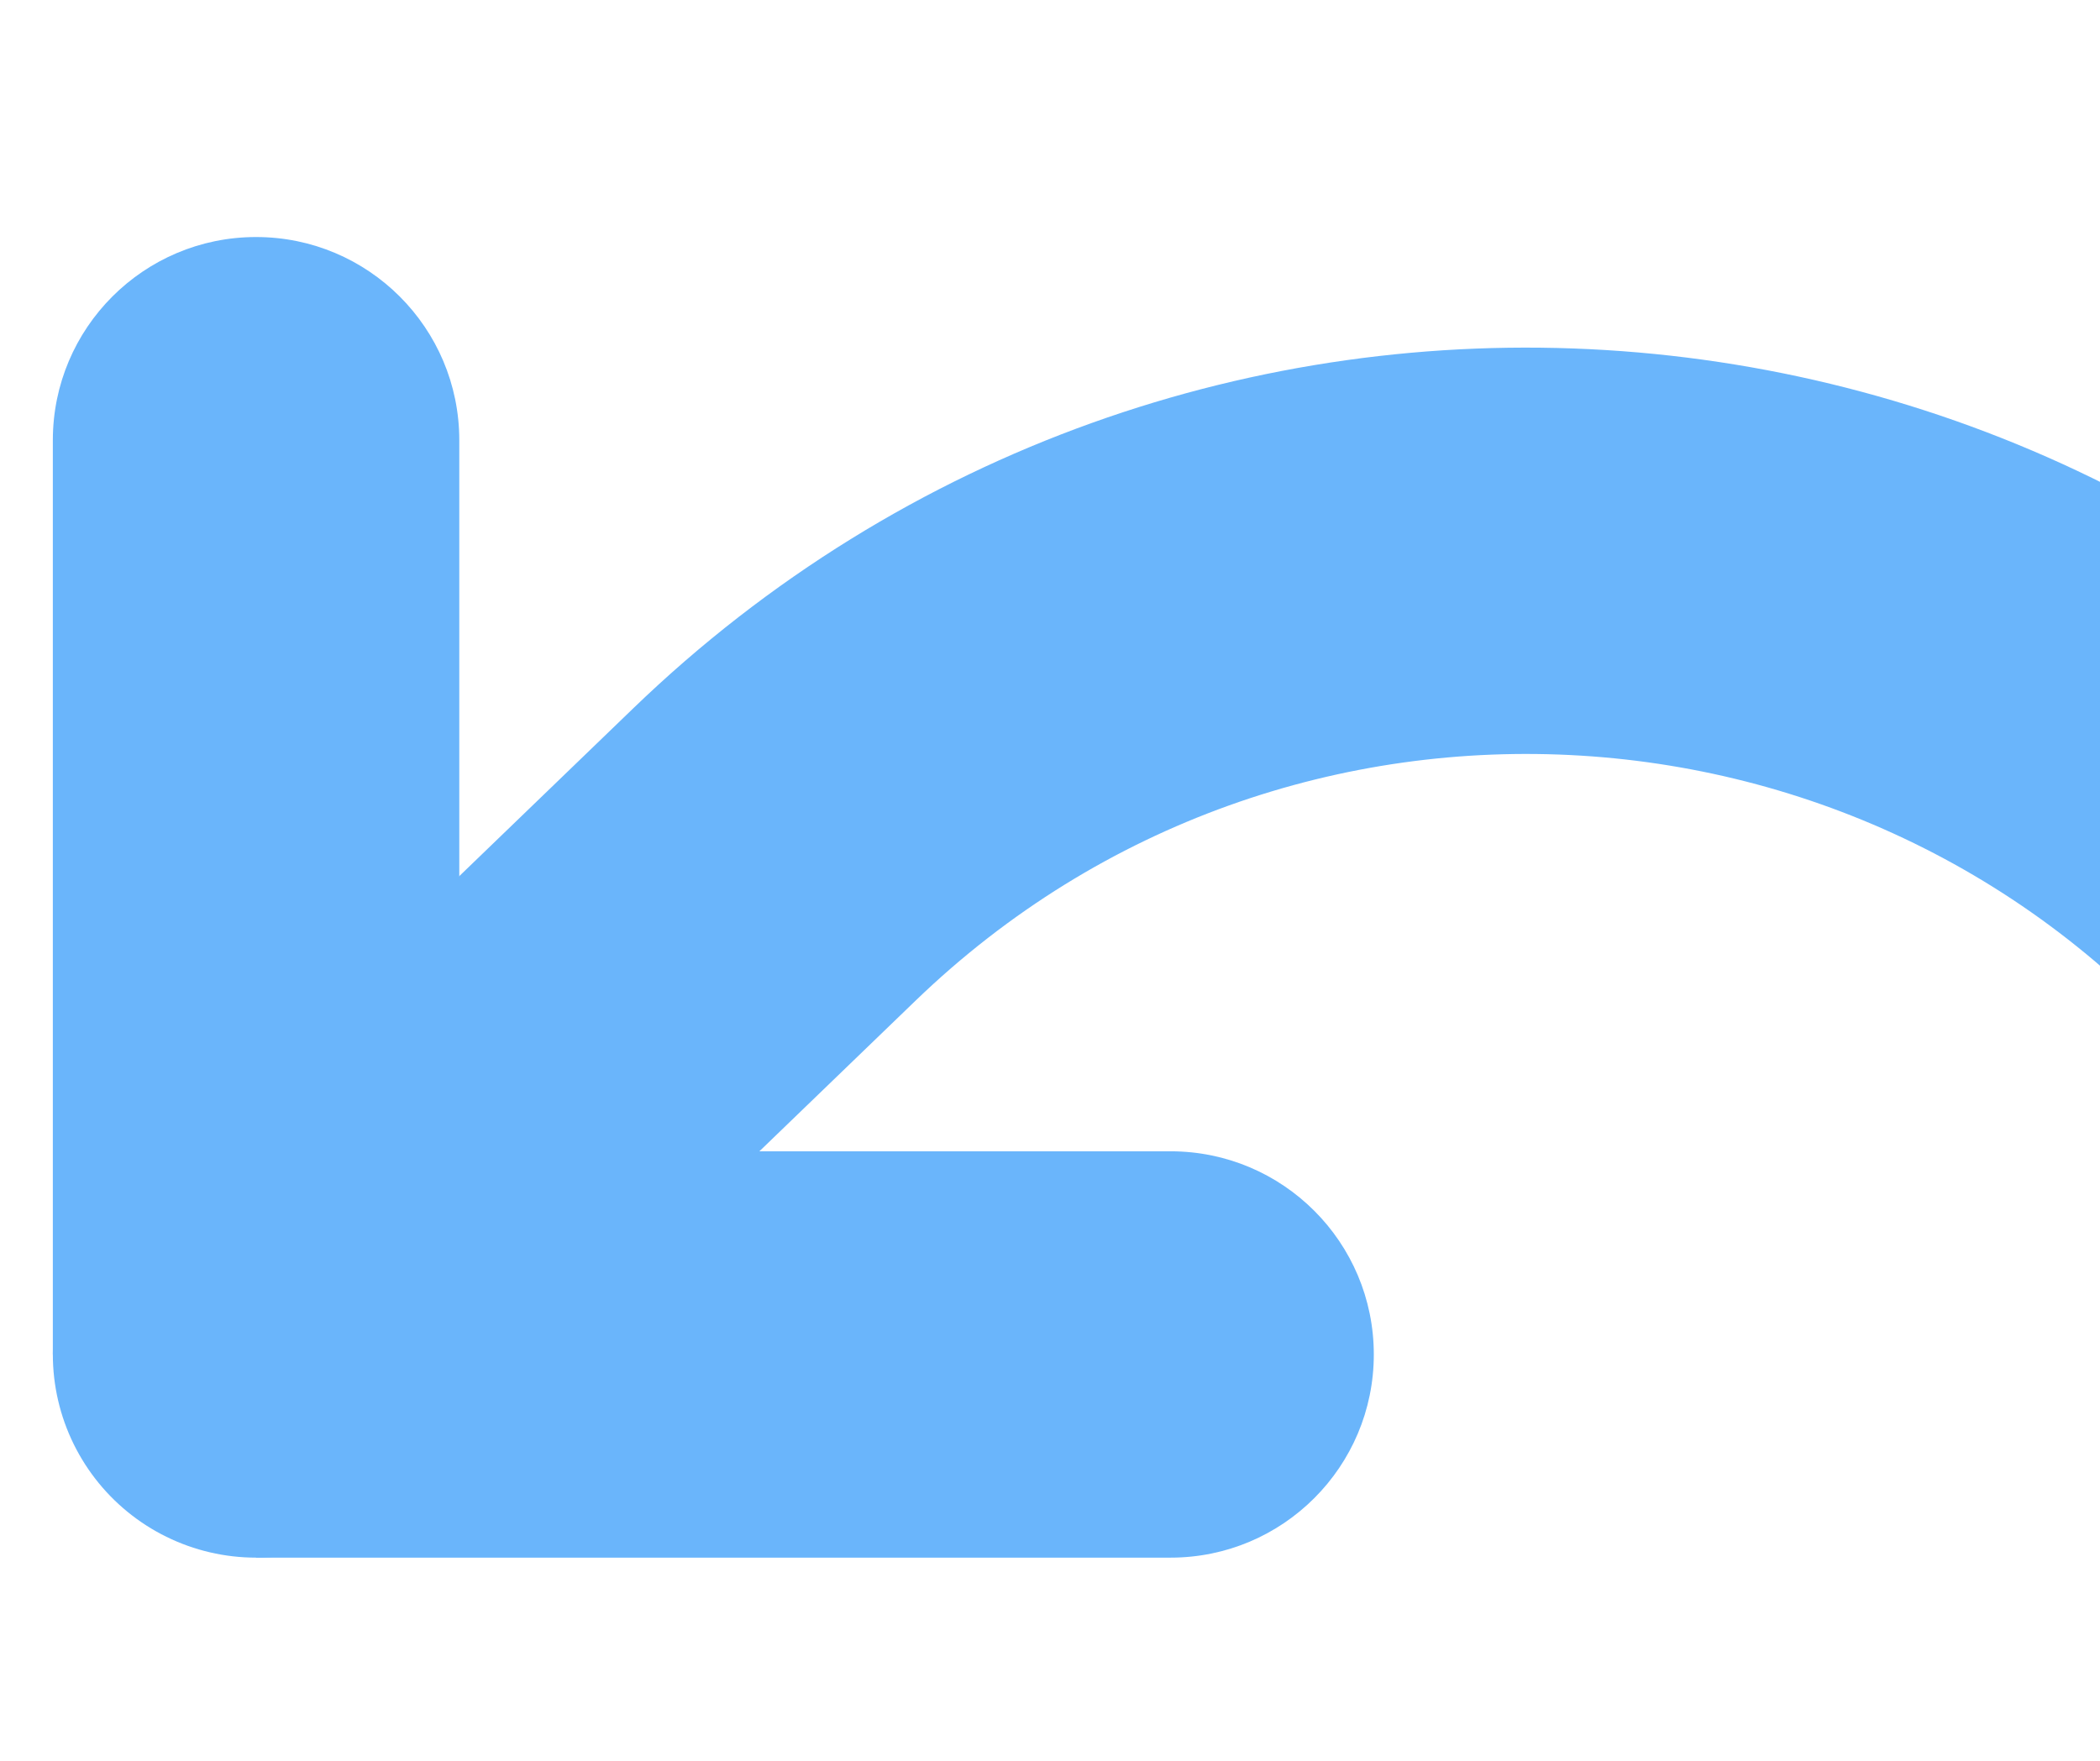
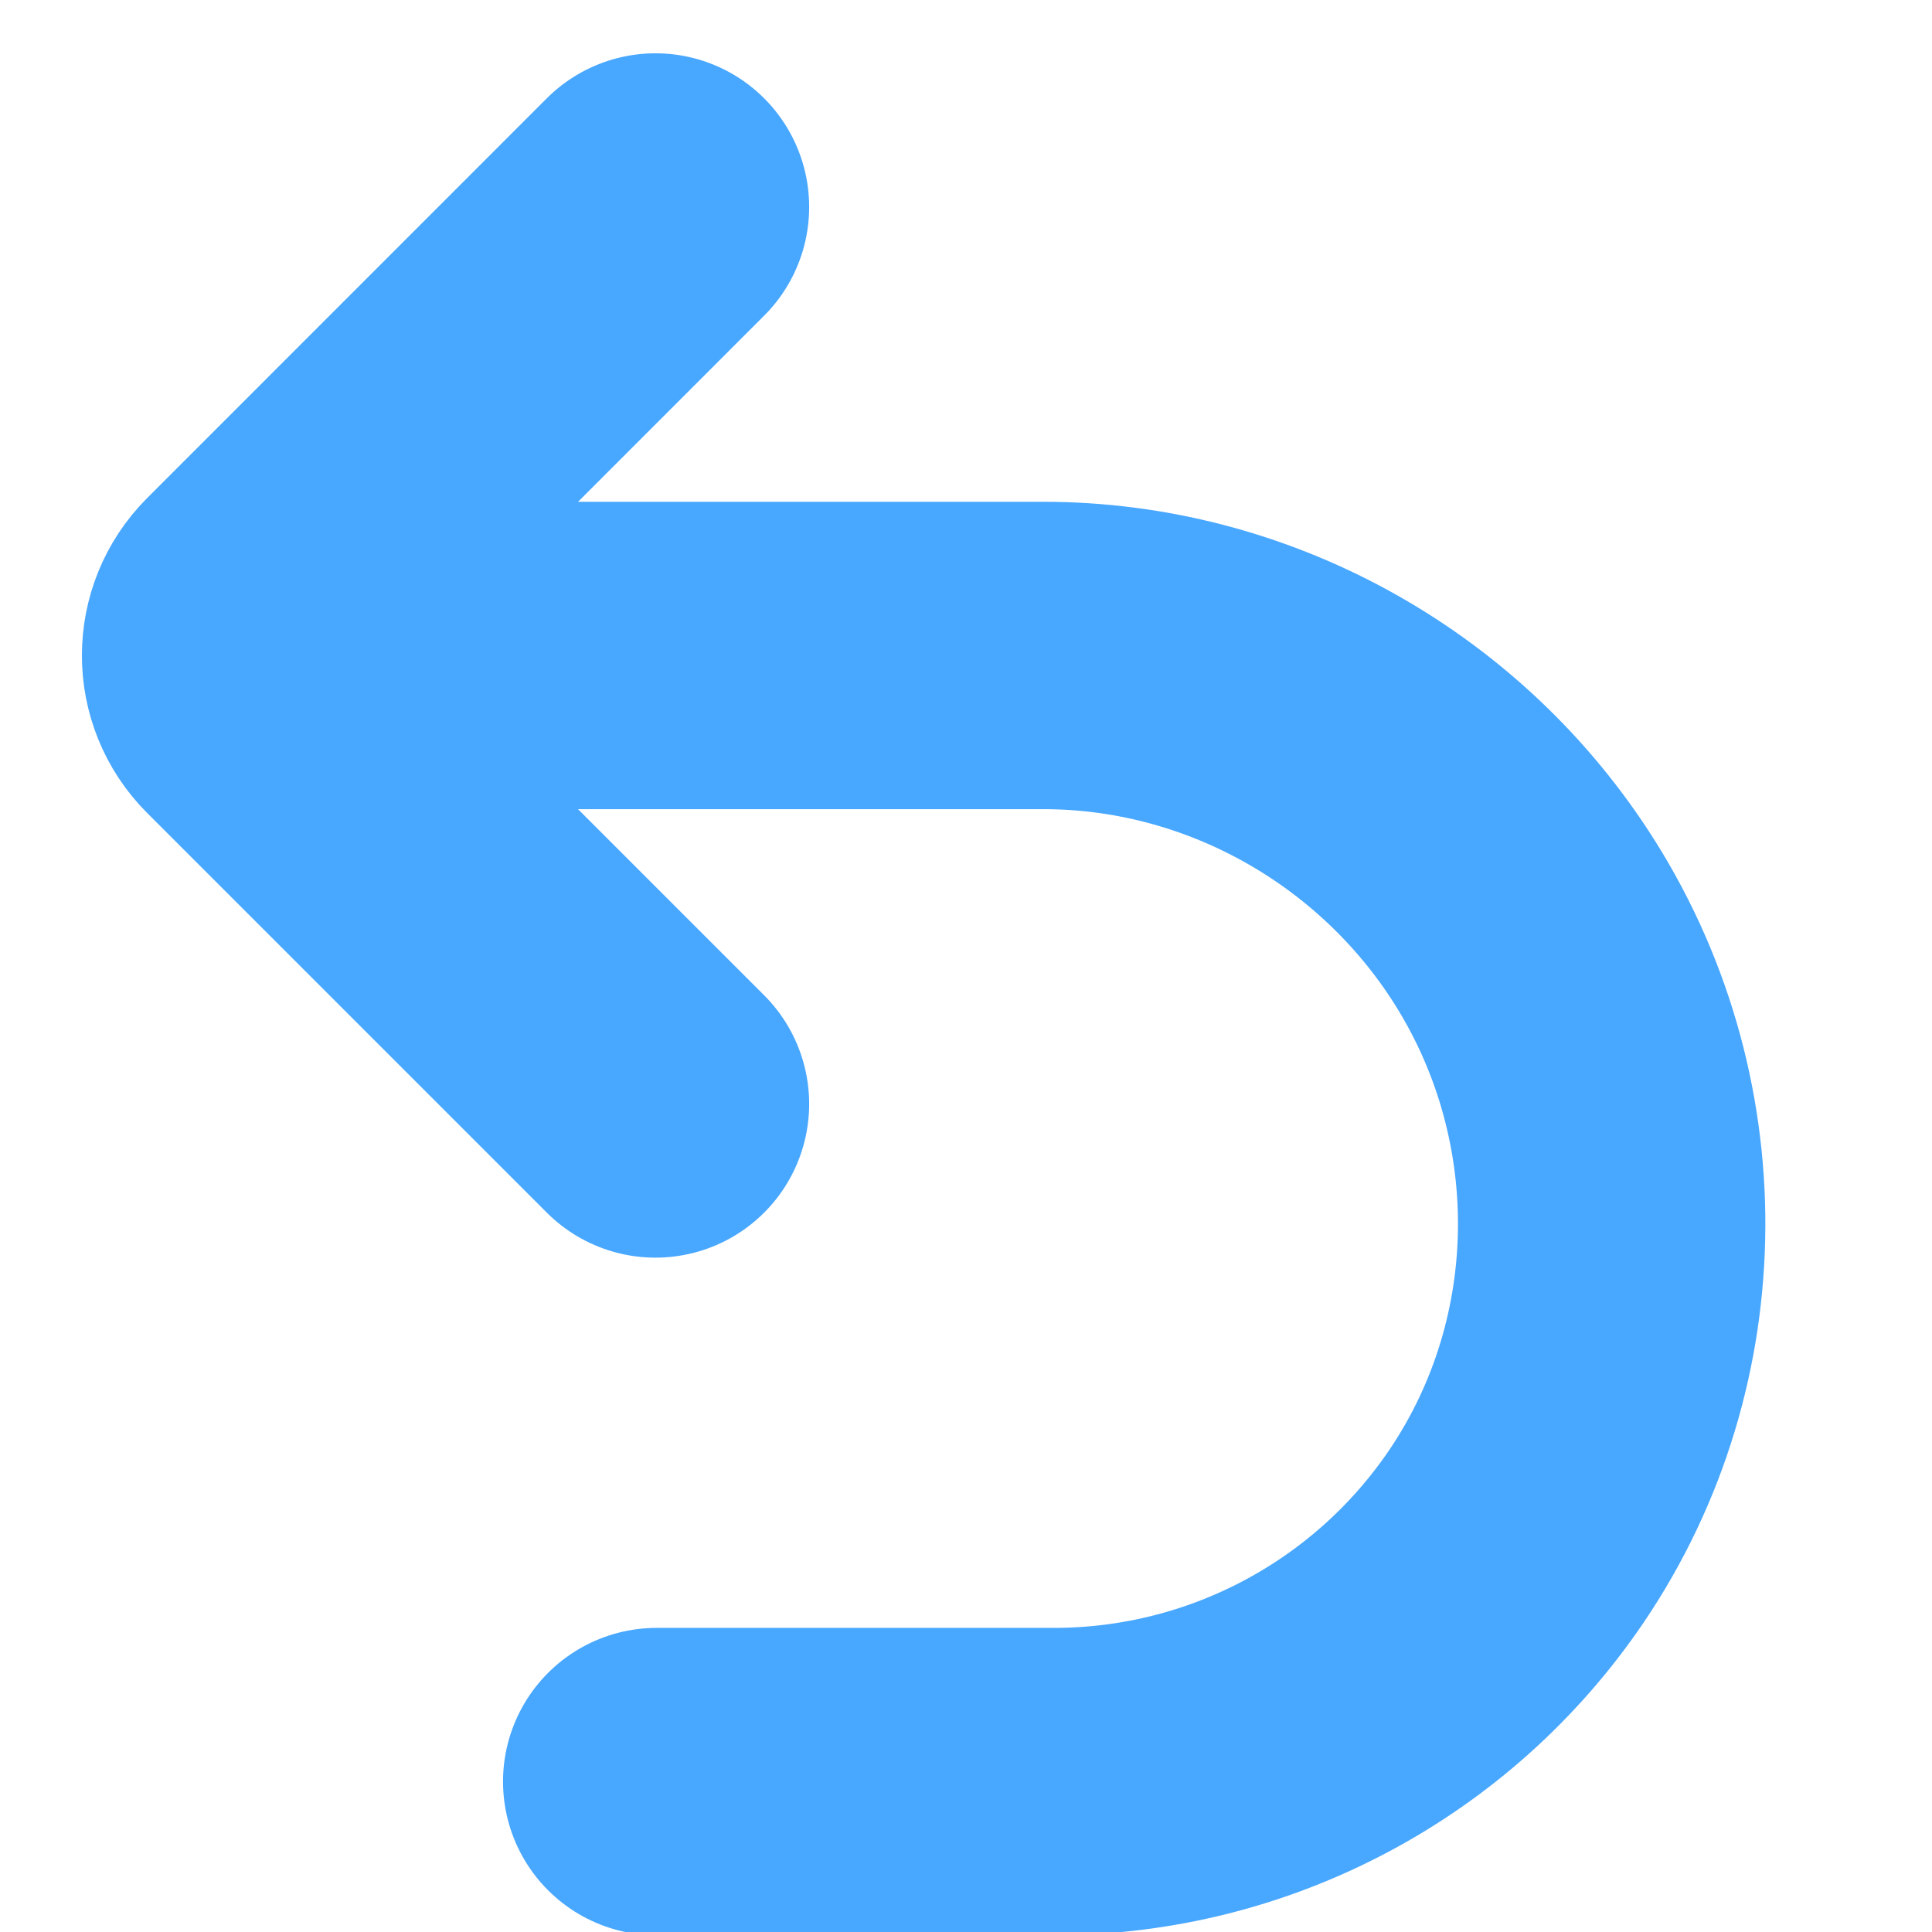
- <svg xmlns="http://www.w3.org/2000/svg" viewBox="0 0 31 26" fill="none">
-   <path d="M3.78 20L11.43 12.619C18.183 6.103 29.068 6.771 34.974 14.065L39.78 20" stroke="#6AB5FB" stroke-width="6" stroke-linecap="round" />
-   <path d="M6.78 6.5C6.78 4.843 5.437 3.5 3.78 3.5C2.123 3.5 0.78 4.843 0.78 6.5H6.78ZM6.78 20L6.78 6.5H0.78L0.78 20H6.78Z" fill="#6AB5FB" />
-   <path d="M17.28 23C18.937 23 20.28 21.657 20.28 20C20.28 18.343 18.937 17 17.28 17V23ZM3.78 23H17.28V17H3.78V23Z" fill="#6AB5FB" />
+ <svg xmlns="http://www.w3.org/2000/svg" viewBox="0 0 22 22" fill="none">
+   <path d="M7.478 20.287H12.002C14.112 20.287 16.084 19.24 17.268 17.494V17.494C18.706 15.37 18.709 12.56 17.305 10.414V10.414C16.111 8.589 14.062 7.464 11.881 7.464H3.143" stroke="#48A7FF" stroke-width="3.5" stroke-linecap="round" />
+   <path d="M7.464 2.357L2.913 6.909C2.606 7.216 2.606 7.713 2.913 8.02L7.464 12.571" stroke="#48A7FF" stroke-width="3.5" stroke-linecap="round" />
</svg>
